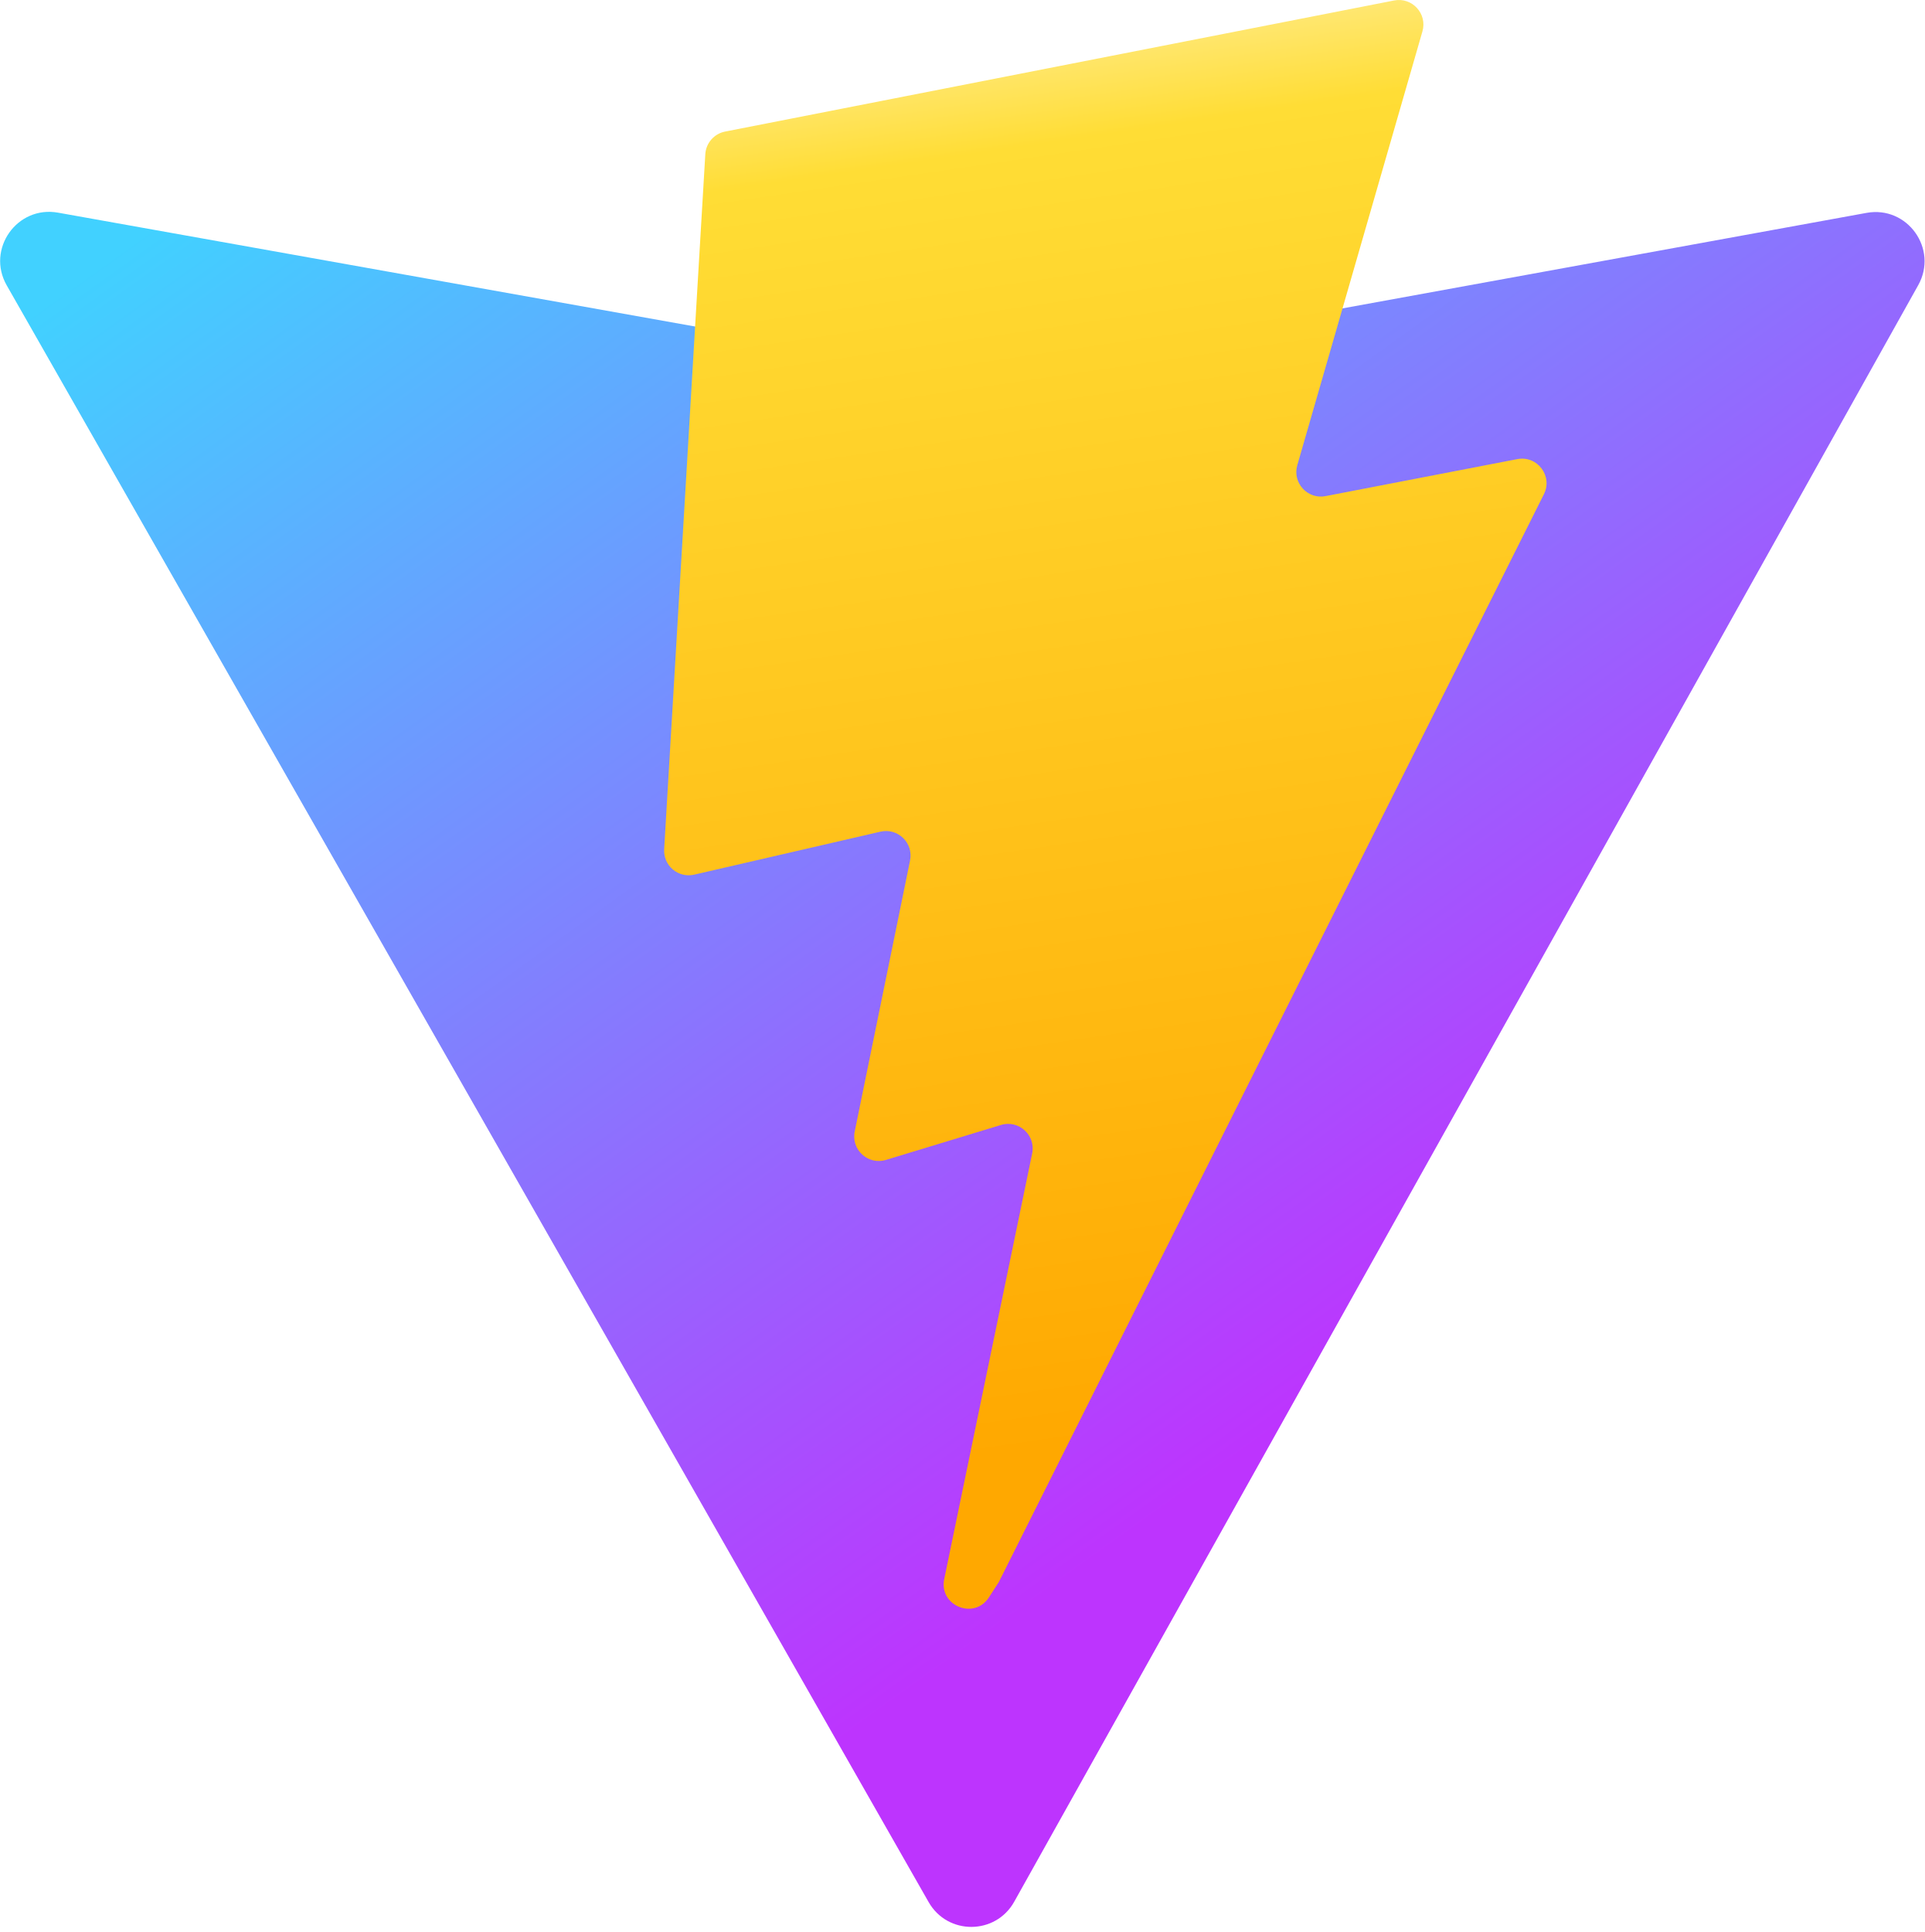
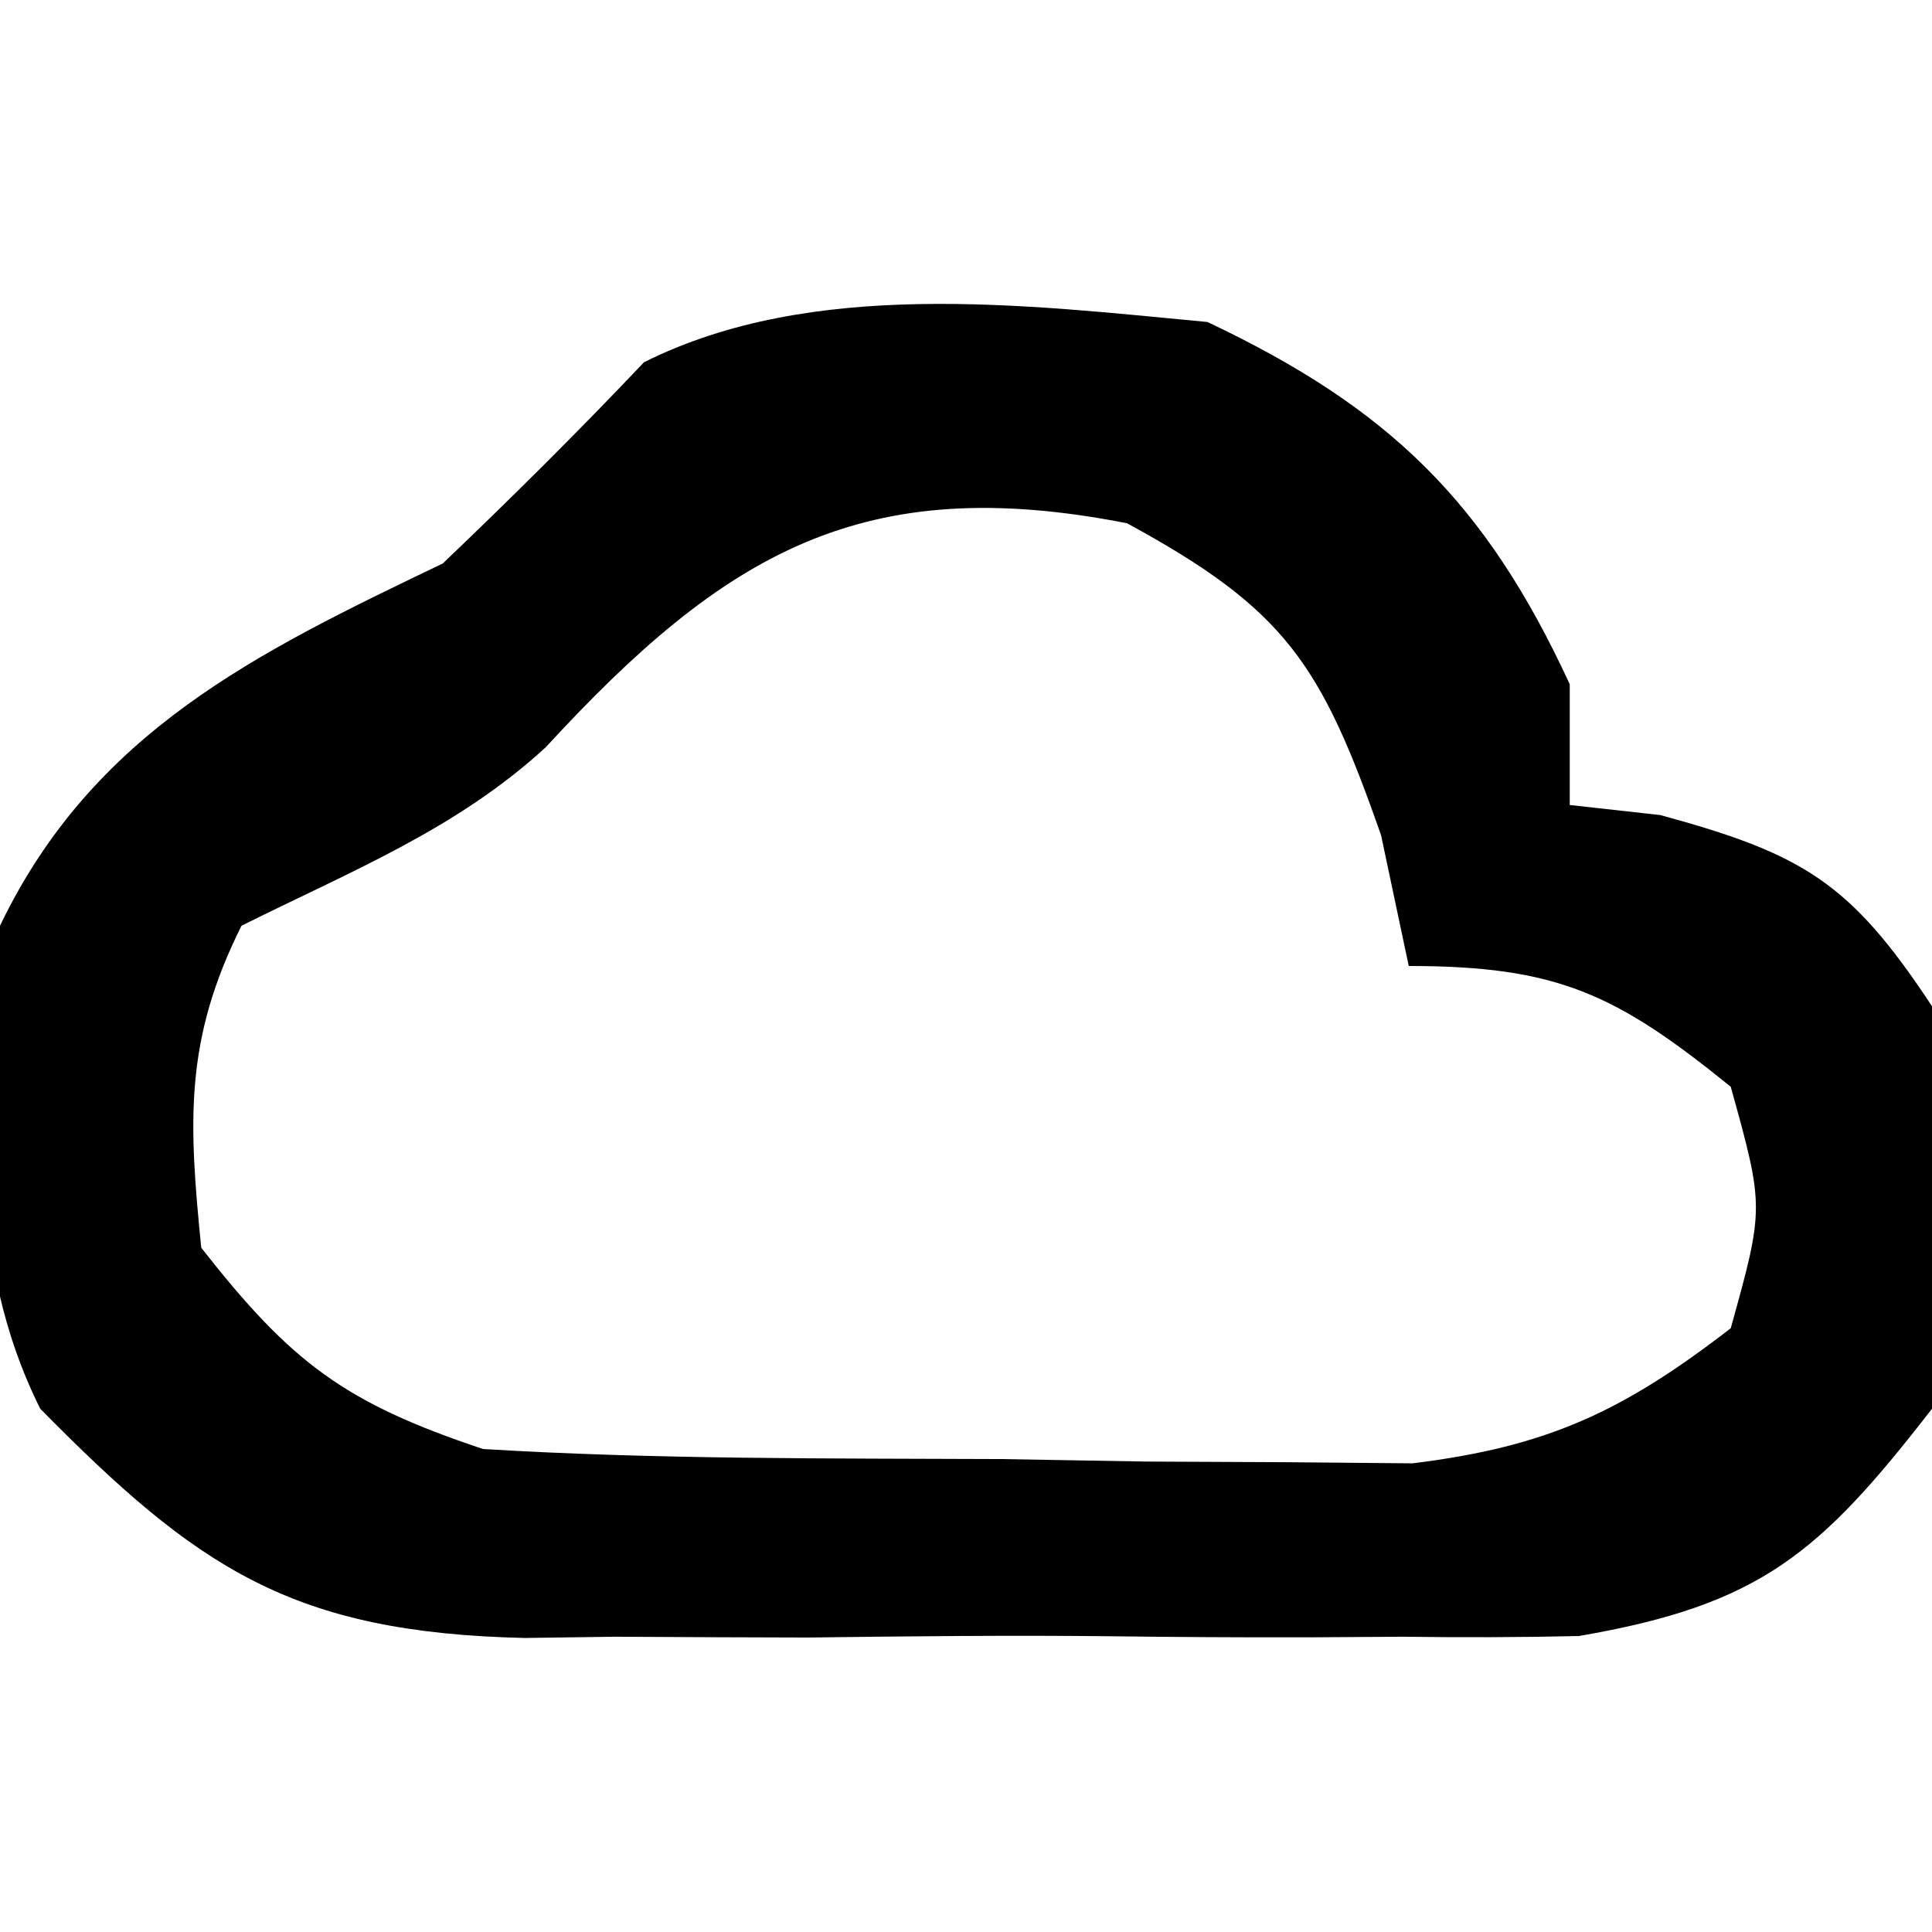
- <svg xmlns="http://www.w3.org/2000/svg" aria-hidden="true" role="img" class="iconify iconify--logos" width="31.88" height="32" preserveAspectRatio="xMidYMid meet" viewBox="0 0 256 257">
-   <defs>
-     <linearGradient id="IconifyId1813088fe1fbc01fb466" x1="-.828%" x2="57.636%" y1="7.652%" y2="78.411%">
-       <stop offset="0%" stop-color="#41D1FF" />
-       <stop offset="100%" stop-color="#BD34FE" />
-     </linearGradient>
-     <linearGradient id="IconifyId1813088fe1fbc01fb467" x1="43.376%" x2="50.316%" y1="2.242%" y2="89.03%">
-       <stop offset="0%" stop-color="#FFEA83" />
-       <stop offset="8.333%" stop-color="#FFDD35" />
-       <stop offset="100%" stop-color="#FFA800" />
-     </linearGradient>
-   </defs>
-   <path fill="url(#IconifyId1813088fe1fbc01fb466)" d="M255.153 37.938L134.897 252.976c-2.483 4.44-8.862 4.466-11.382.048L.875 37.958c-2.746-4.814 1.371-10.646 6.827-9.67l120.385 21.517a6.537 6.537 0 0 0 2.322-.004l117.867-21.483c5.438-.991 9.574 4.796 6.877 9.62Z" />
-   <path fill="url(#IconifyId1813088fe1fbc01fb467)" d="M185.432.063L96.44 17.501a3.268 3.268 0 0 0-2.634 3.014l-5.474 92.456a3.268 3.268 0 0 0 3.997 3.378l24.777-5.718c2.318-.535 4.413 1.507 3.936 3.838l-7.361 36.047c-.495 2.426 1.782 4.5 4.151 3.78l15.304-4.649c2.372-.72 4.652 1.36 4.15 3.788l-11.698 56.621c-.732 3.542 3.979 5.473 5.943 2.437l1.313-2.028l72.516-144.72c1.215-2.423-.88-5.186-3.54-4.672l-25.505 4.922c-2.396.462-4.435-1.77-3.759-4.114l16.646-57.705c.677-2.35-1.37-4.583-3.769-4.113Z" />
+ <svg xmlns="http://www.w3.org/2000/svg" version="1.1" width="48" height="48">
+   <path d="M0 0 C4.508 2.135 6.909 4.469 9 9 C9 9.99 9 10.98 9 12 C9.742 12.082 10.485 12.165 11.25 12.25 C14.788 13.215 15.968 13.915 18 17 C18.629 20.449 18.846 23.588 18 27 C15.221 30.583 13.75 31.872 9.223 32.647 C7.765 32.68 6.306 32.684 4.848 32.664 C4.07 32.669 3.292 32.674 2.491 32.679 C0.851 32.682 -0.789 32.673 -2.428 32.652 C-4.927 32.625 -7.421 32.652 -9.92 32.684 C-11.518 32.68 -13.117 32.674 -14.715 32.664 C-15.456 32.674 -16.196 32.684 -16.96 32.695 C-22.738 32.565 -25.097 30.963 -29 27 C-30.867 23.266 -30.55 19.066 -30 15 C-27.687 10.184 -23.646 8.226 -19 6 C-17.295 4.373 -15.621 2.711 -14 1 C-9.816 -1.092 -4.556 -0.429 0 0 Z M-16.438 10.562 C-18.663 12.61 -21.307 13.654 -24 15 C-25.42 17.841 -25.315 19.855 -25 23 C-22.768 25.848 -21.45 26.85 -18 28 C-13.713 28.261 -9.419 28.231 -5.125 28.25 C-3.94 28.271 -2.756 28.291 -1.535 28.312 C-0.392 28.318 0.752 28.323 1.93 28.328 C2.974 28.337 4.018 28.347 5.093 28.356 C8.455 27.944 10.329 27.062 13 25 C13.833 22 13.833 22 13 19 C10.149 16.689 8.686 16 5 16 C4.66 14.391 4.66 14.391 4.312 12.75 C2.822 8.492 1.936 7.139 -2 5 C-8.555 3.713 -11.981 5.719 -16.438 10.562 Z " fill="#000000" transform="translate(30,8)" />
</svg>
